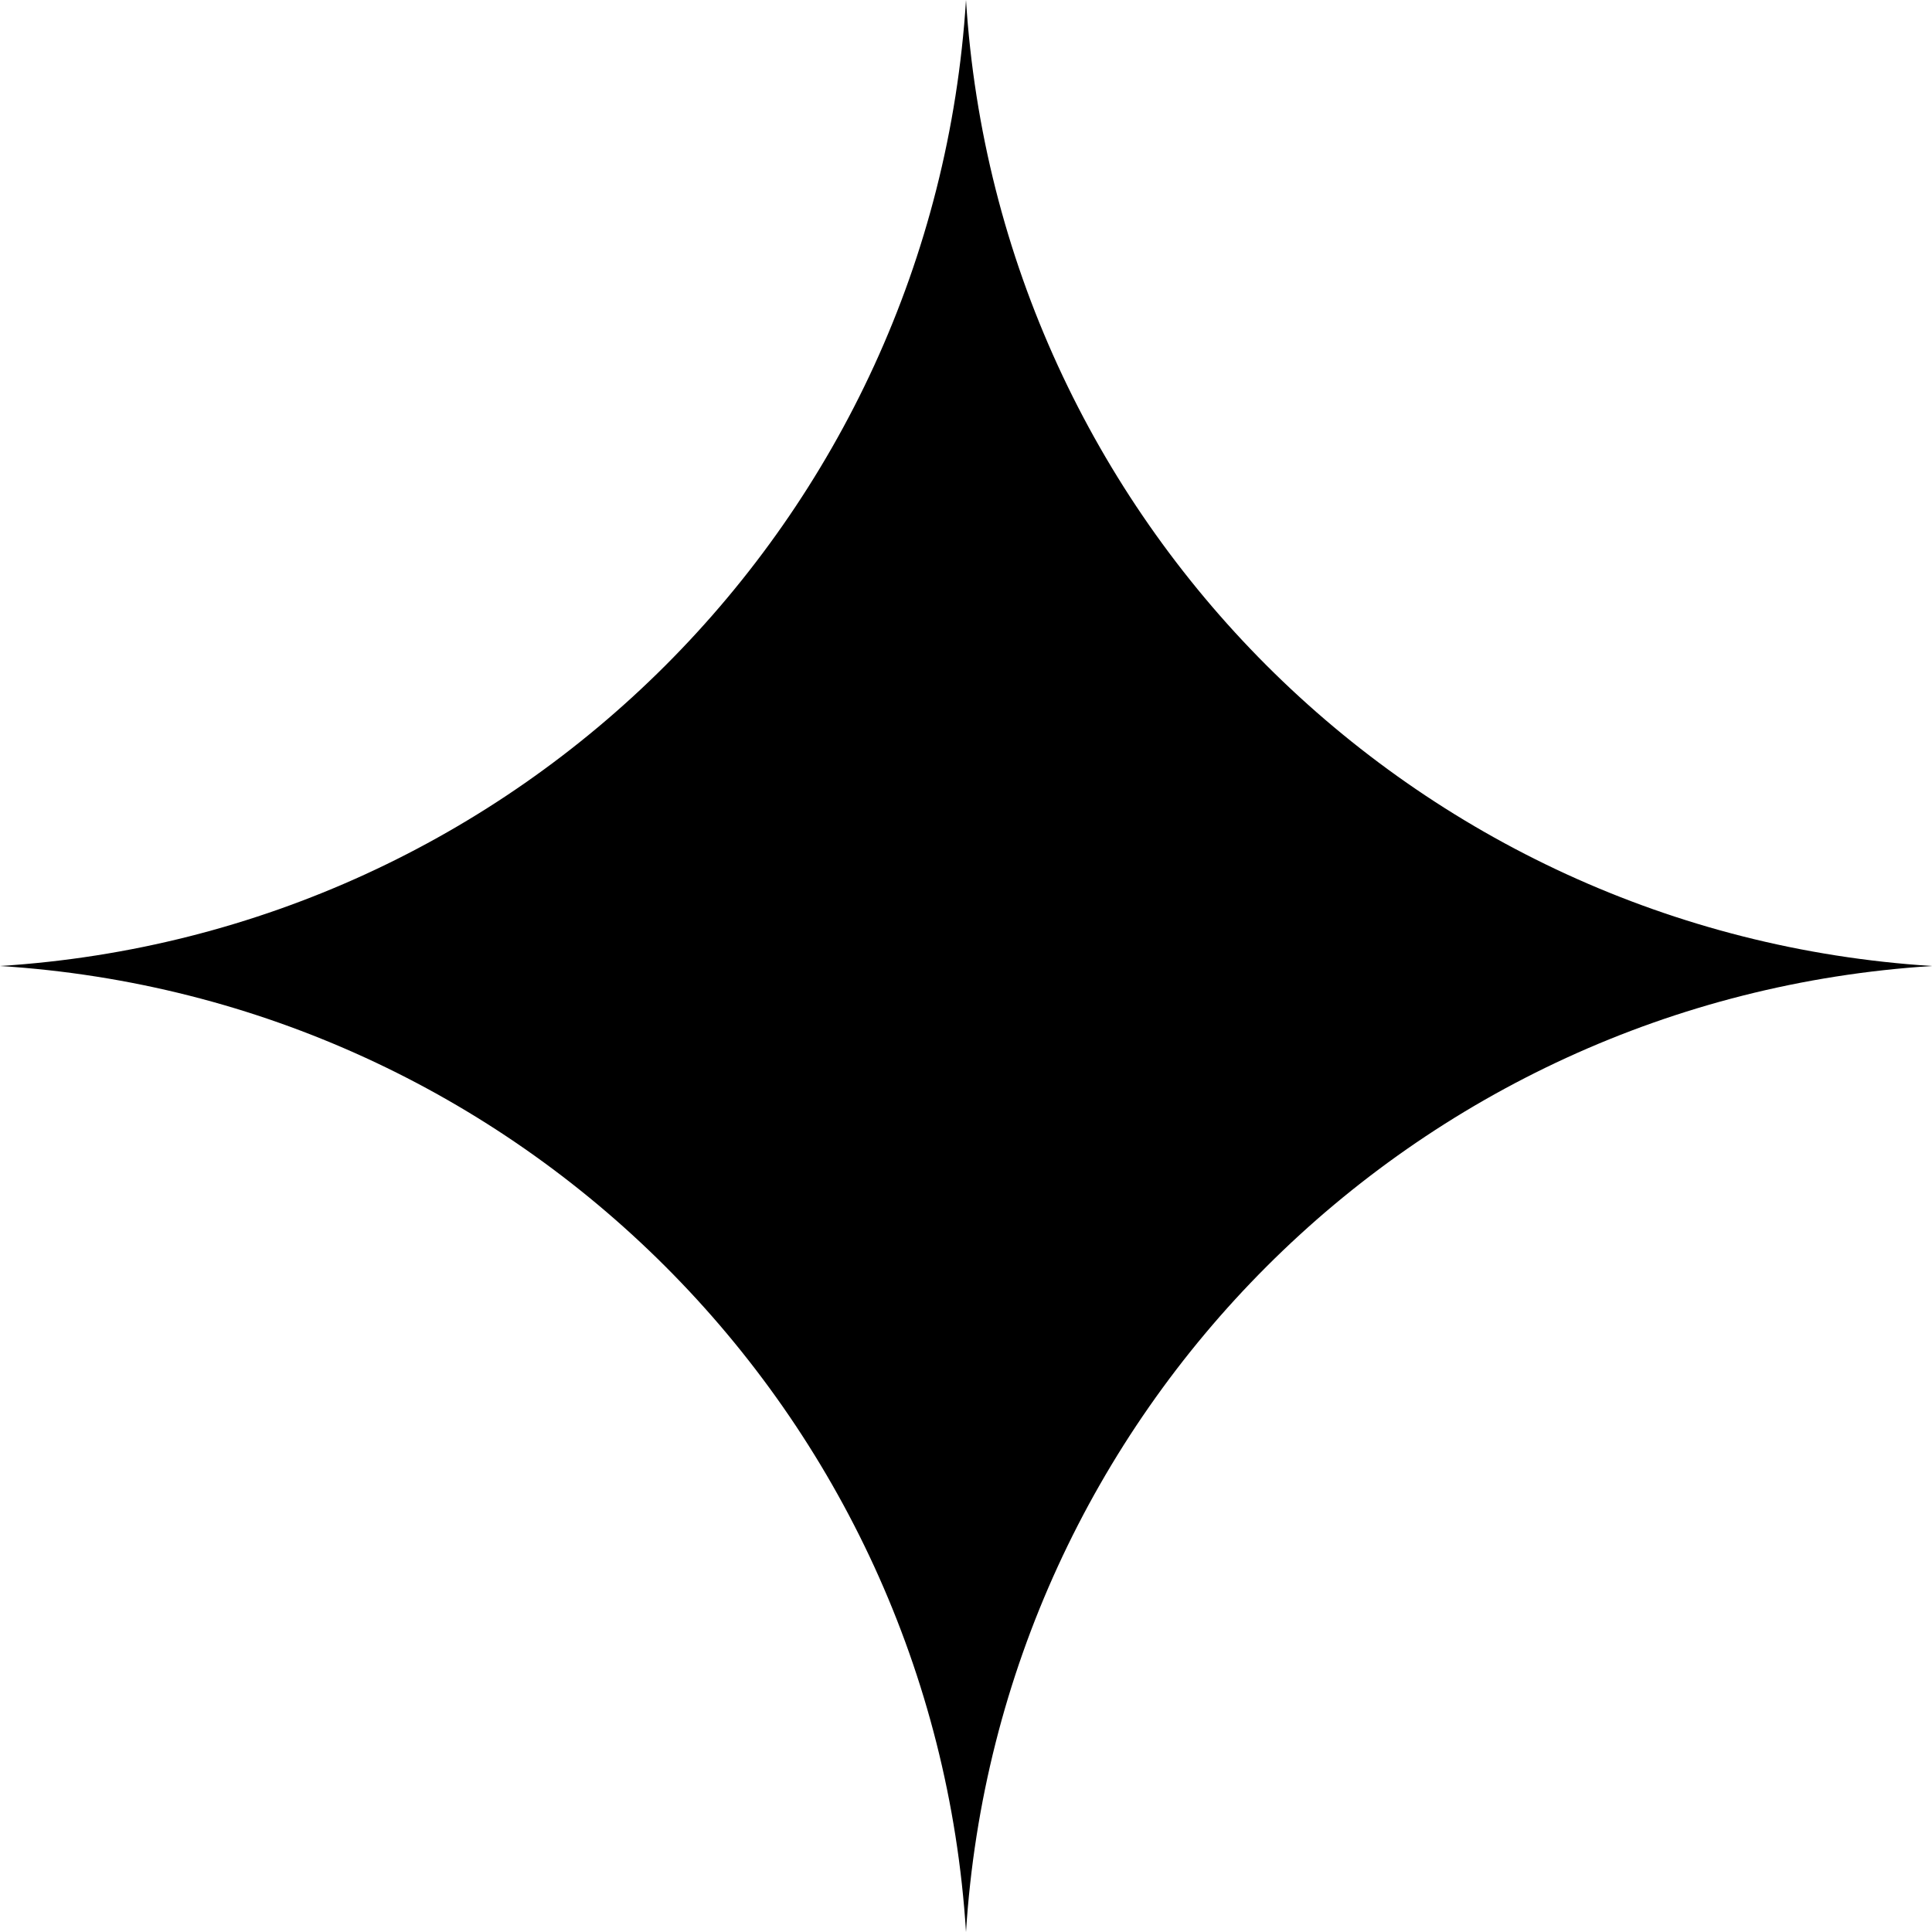
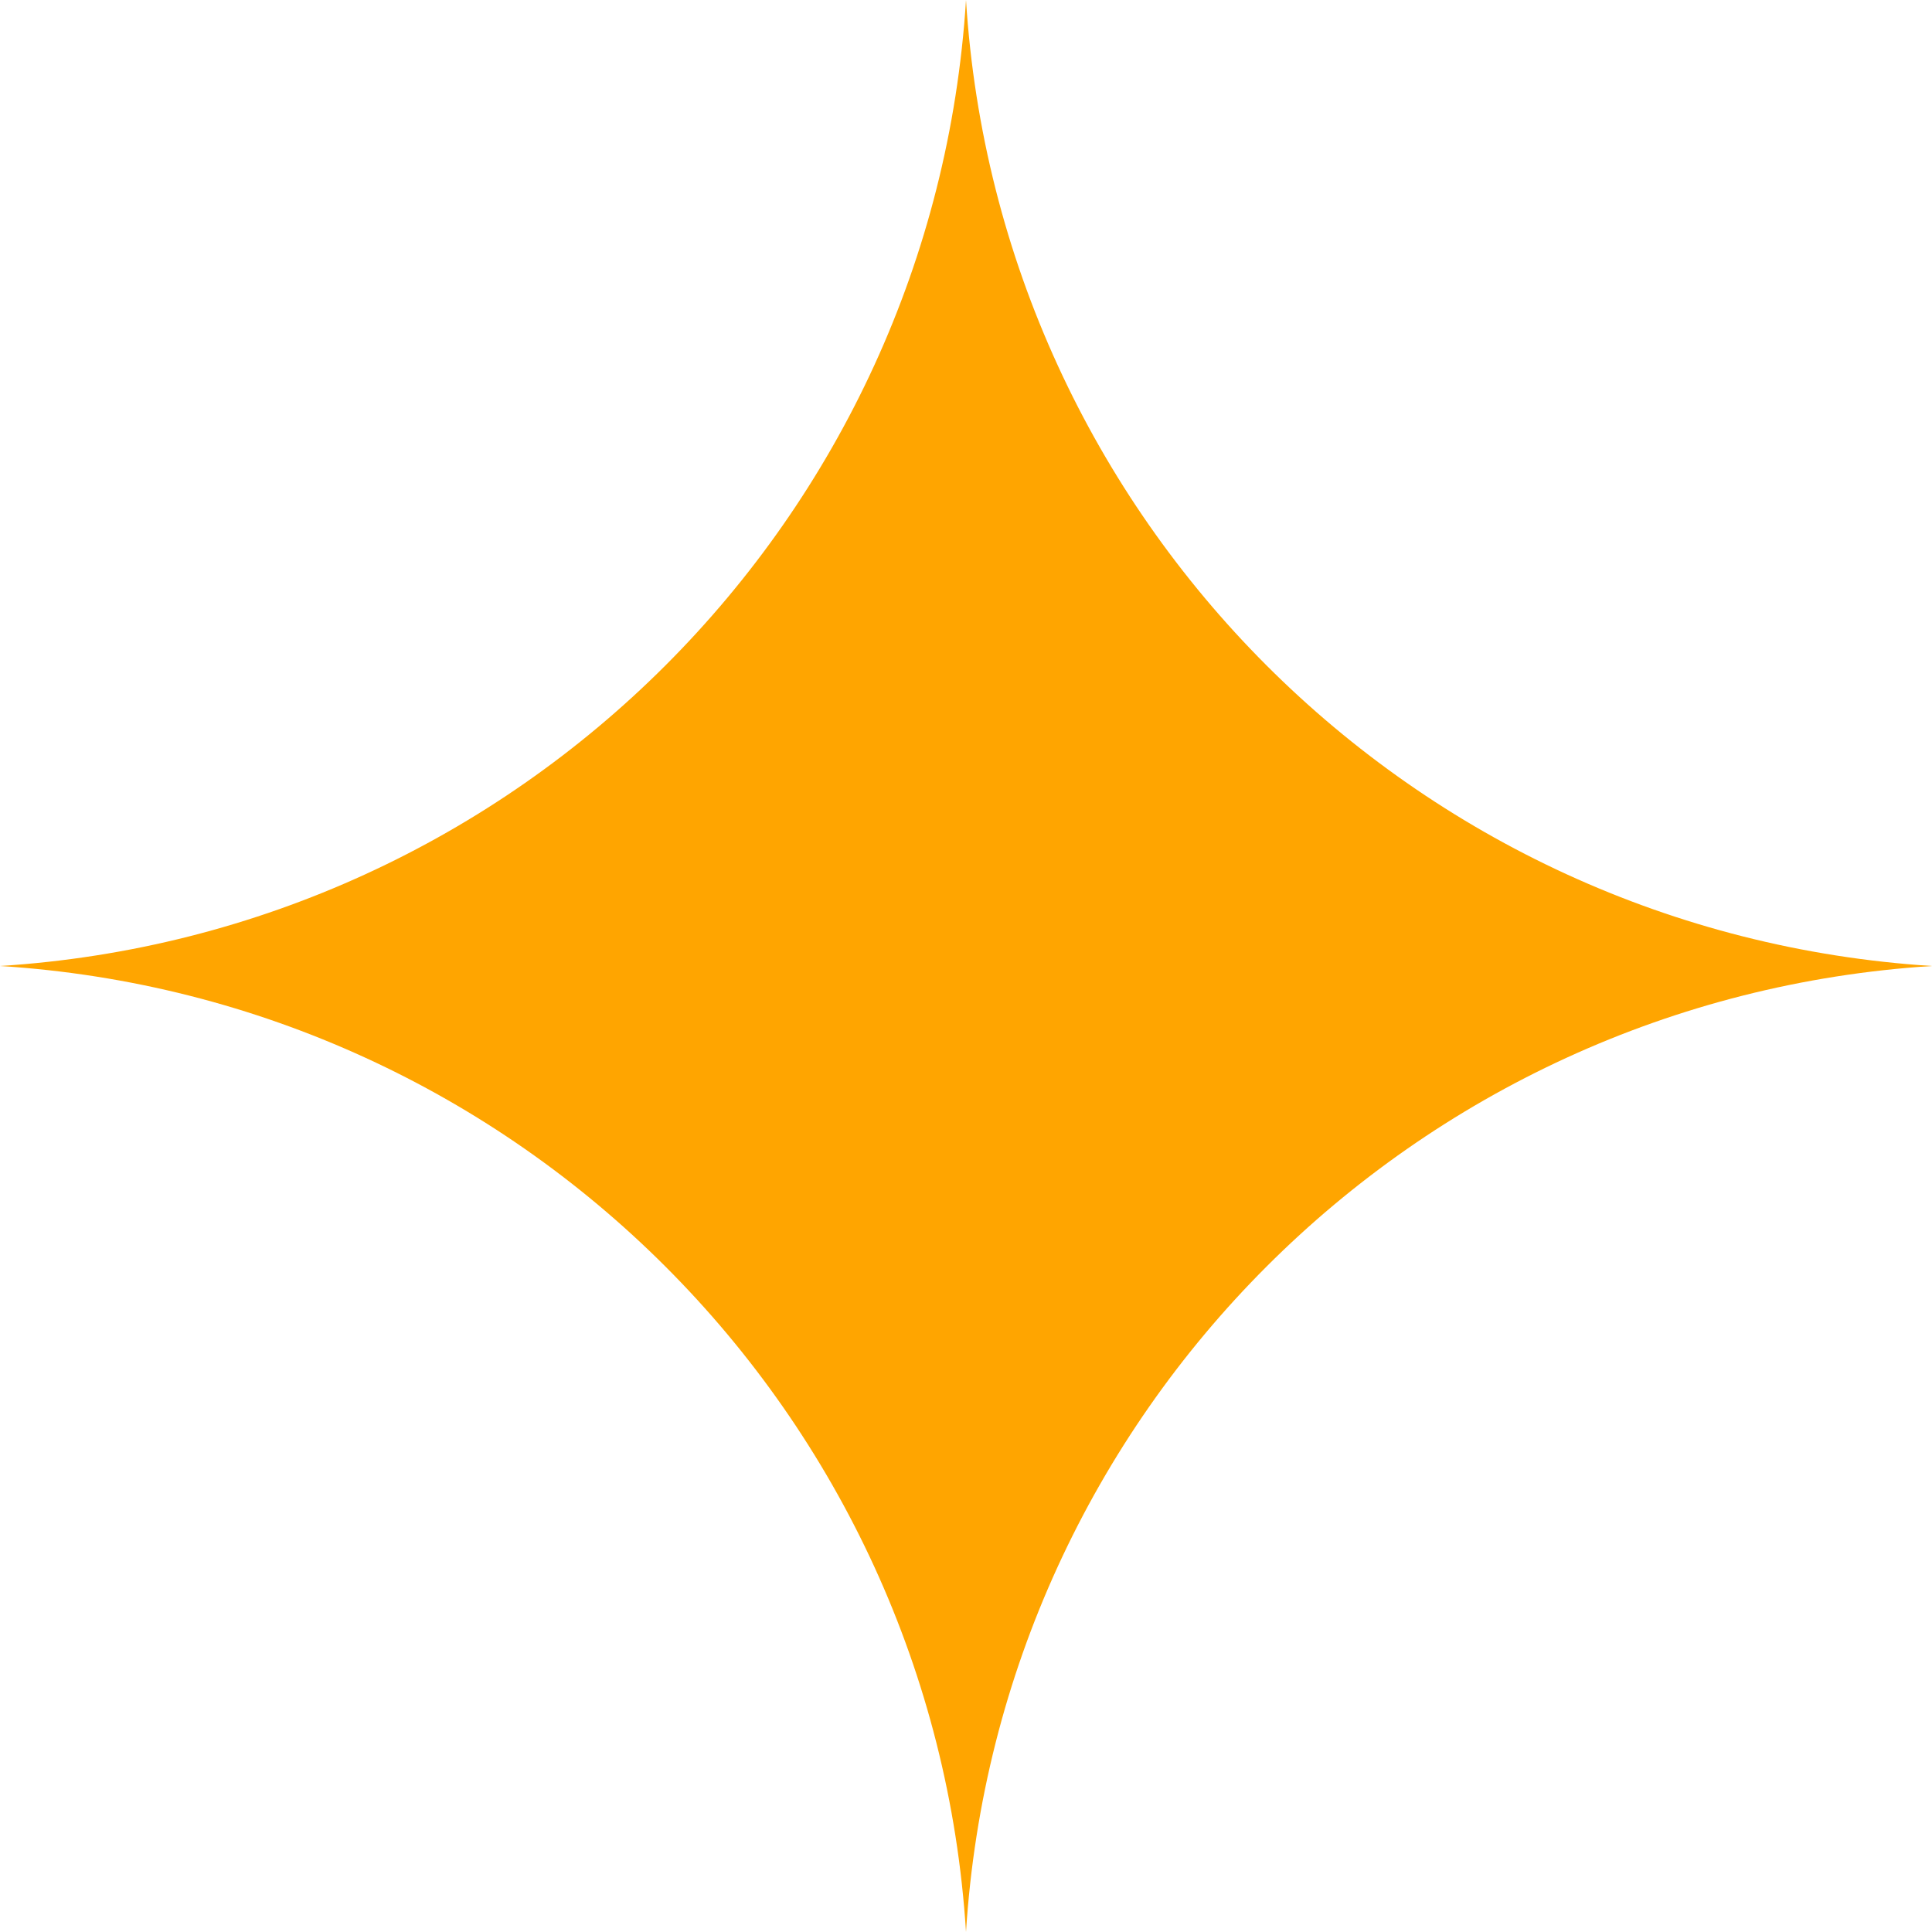
<svg xmlns="http://www.w3.org/2000/svg" width="56" height="56" viewBox="0 0 56 56" fill="none">
-   <path d="M28 0C28.951 15.053 40.947 27.049 56 28C40.947 28.951 28.951 40.947 28 56C27.049 40.947 15.053 28.951 0 28C15.053 27.049 27.049 15.053 28 0Z" fill="black" />
+   <path d="M28 0C28.951 15.053 40.947 27.049 56 28C40.947 28.951 28.951 40.947 28 56C27.049 40.947 15.053 28.951 0 28C15.053 27.049 27.049 15.053 28 0Z" fill="orange" />
</svg>
